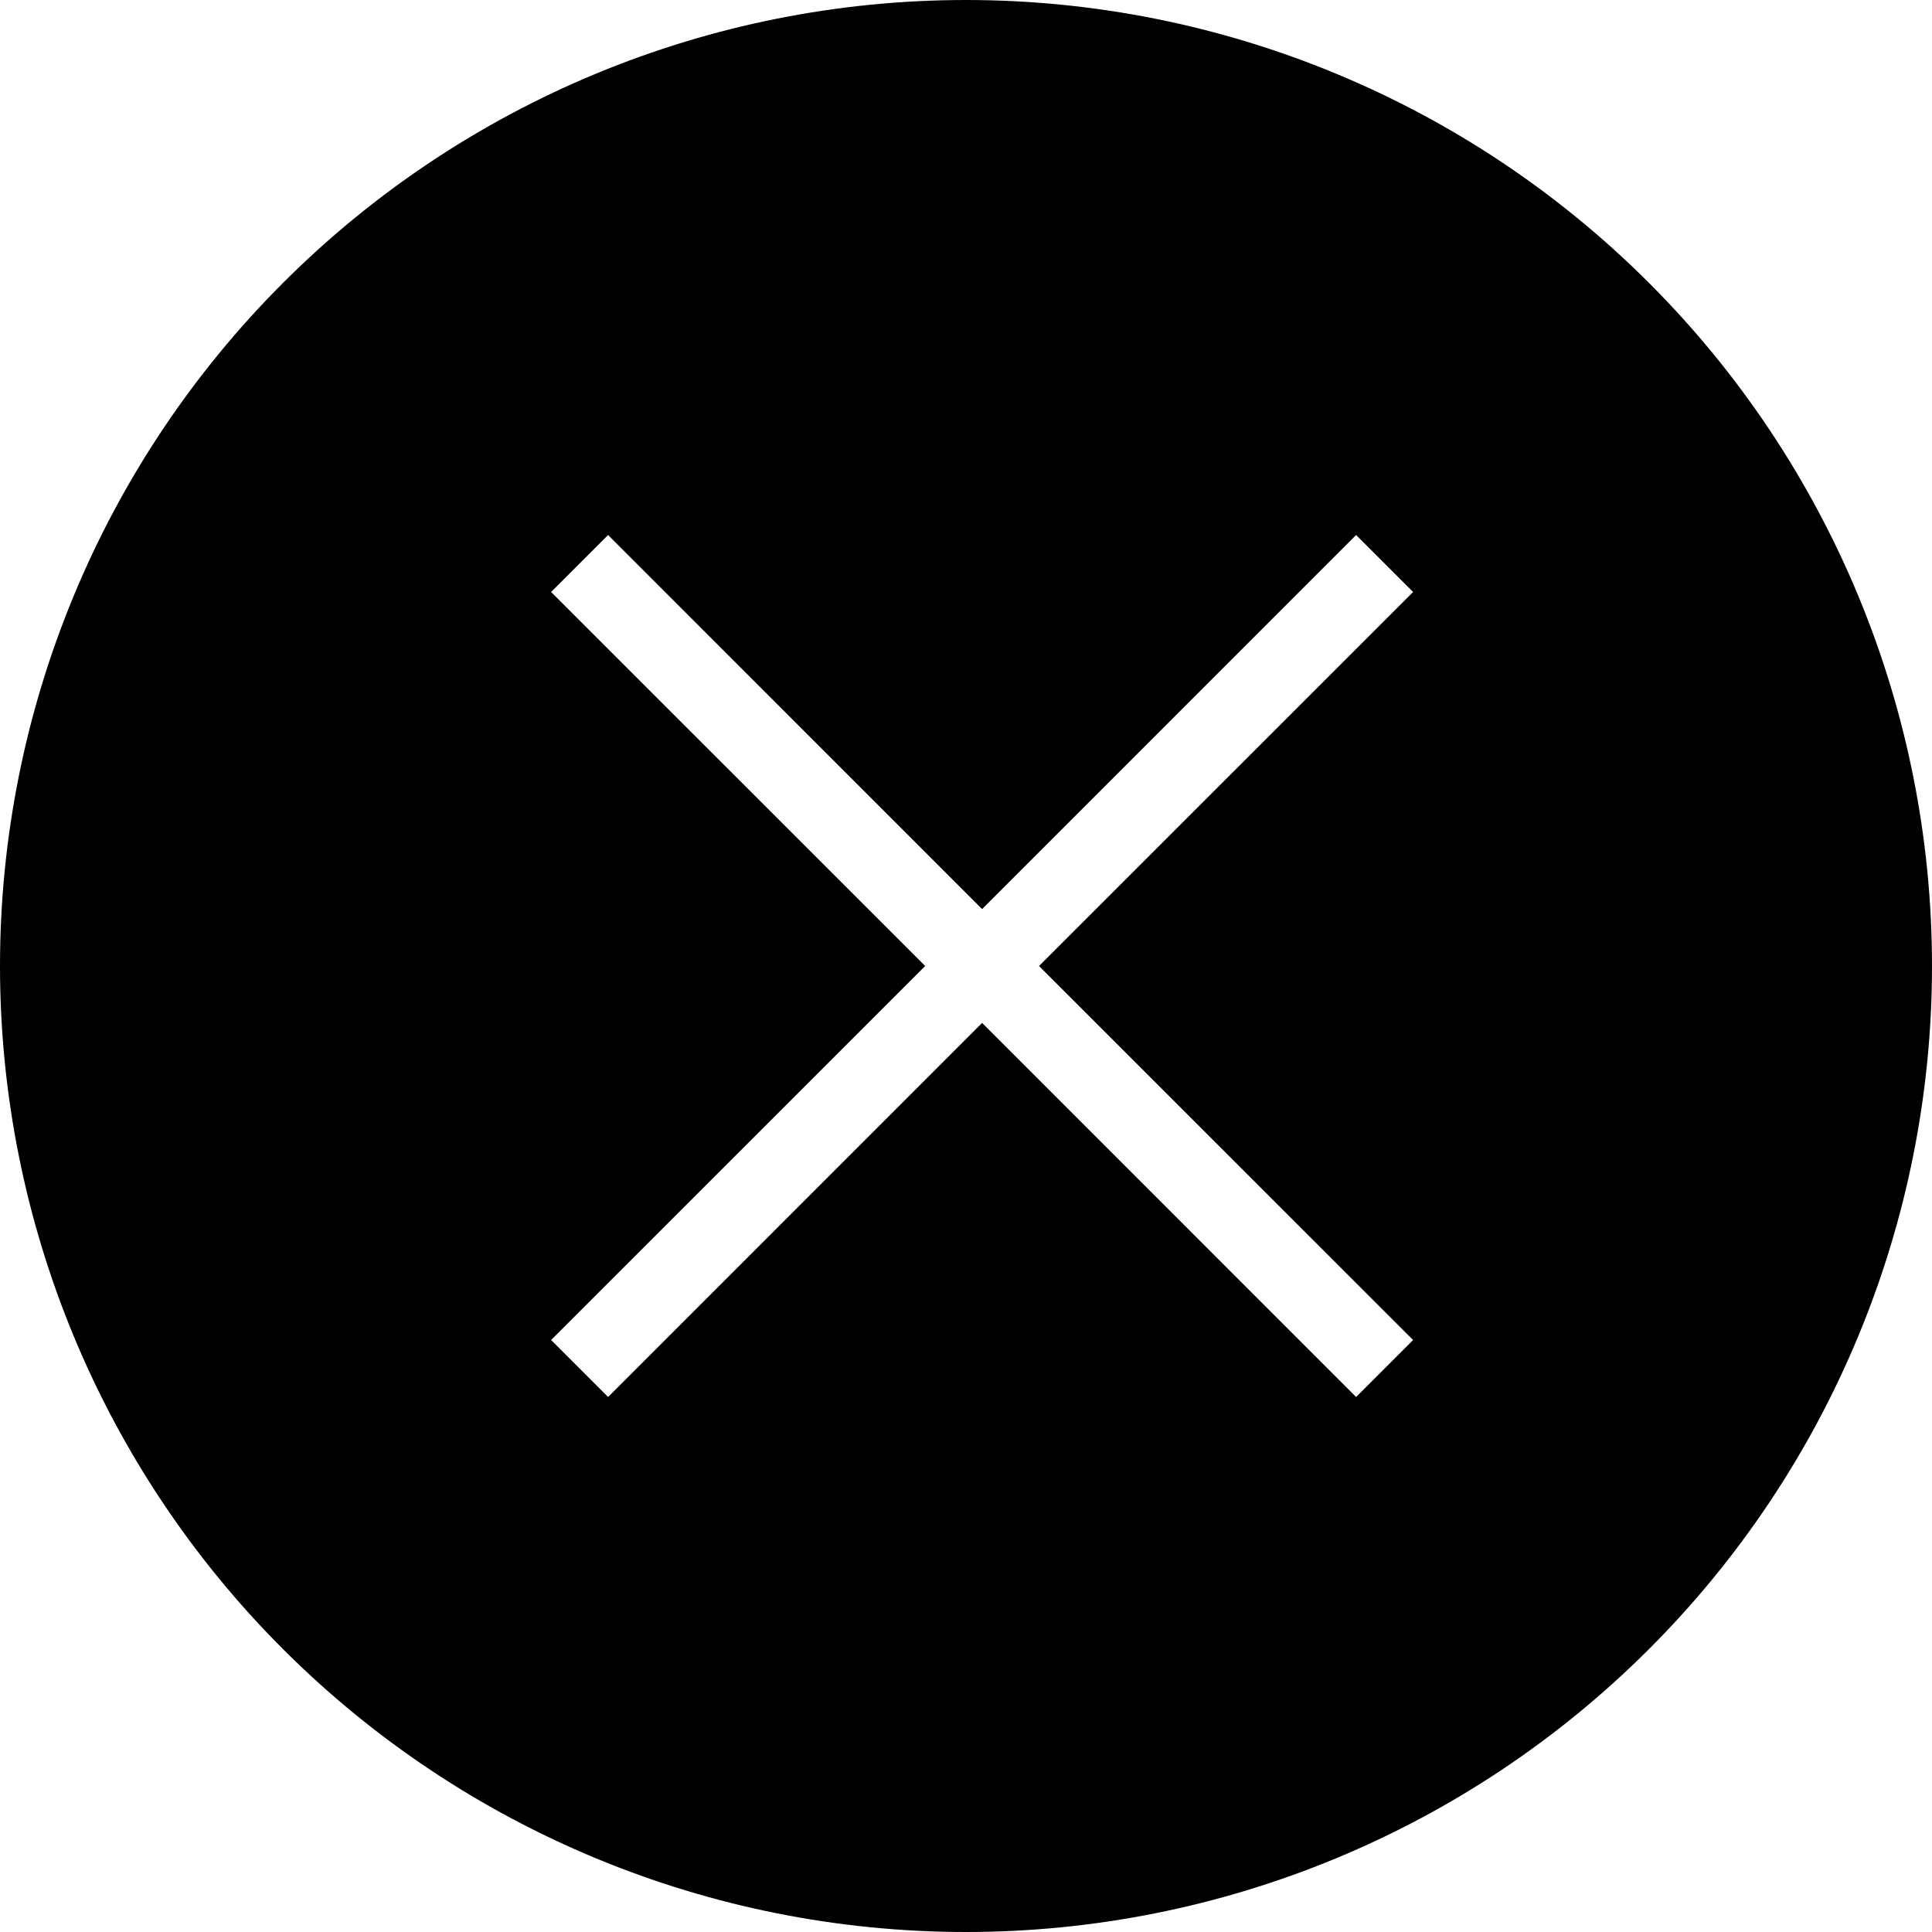
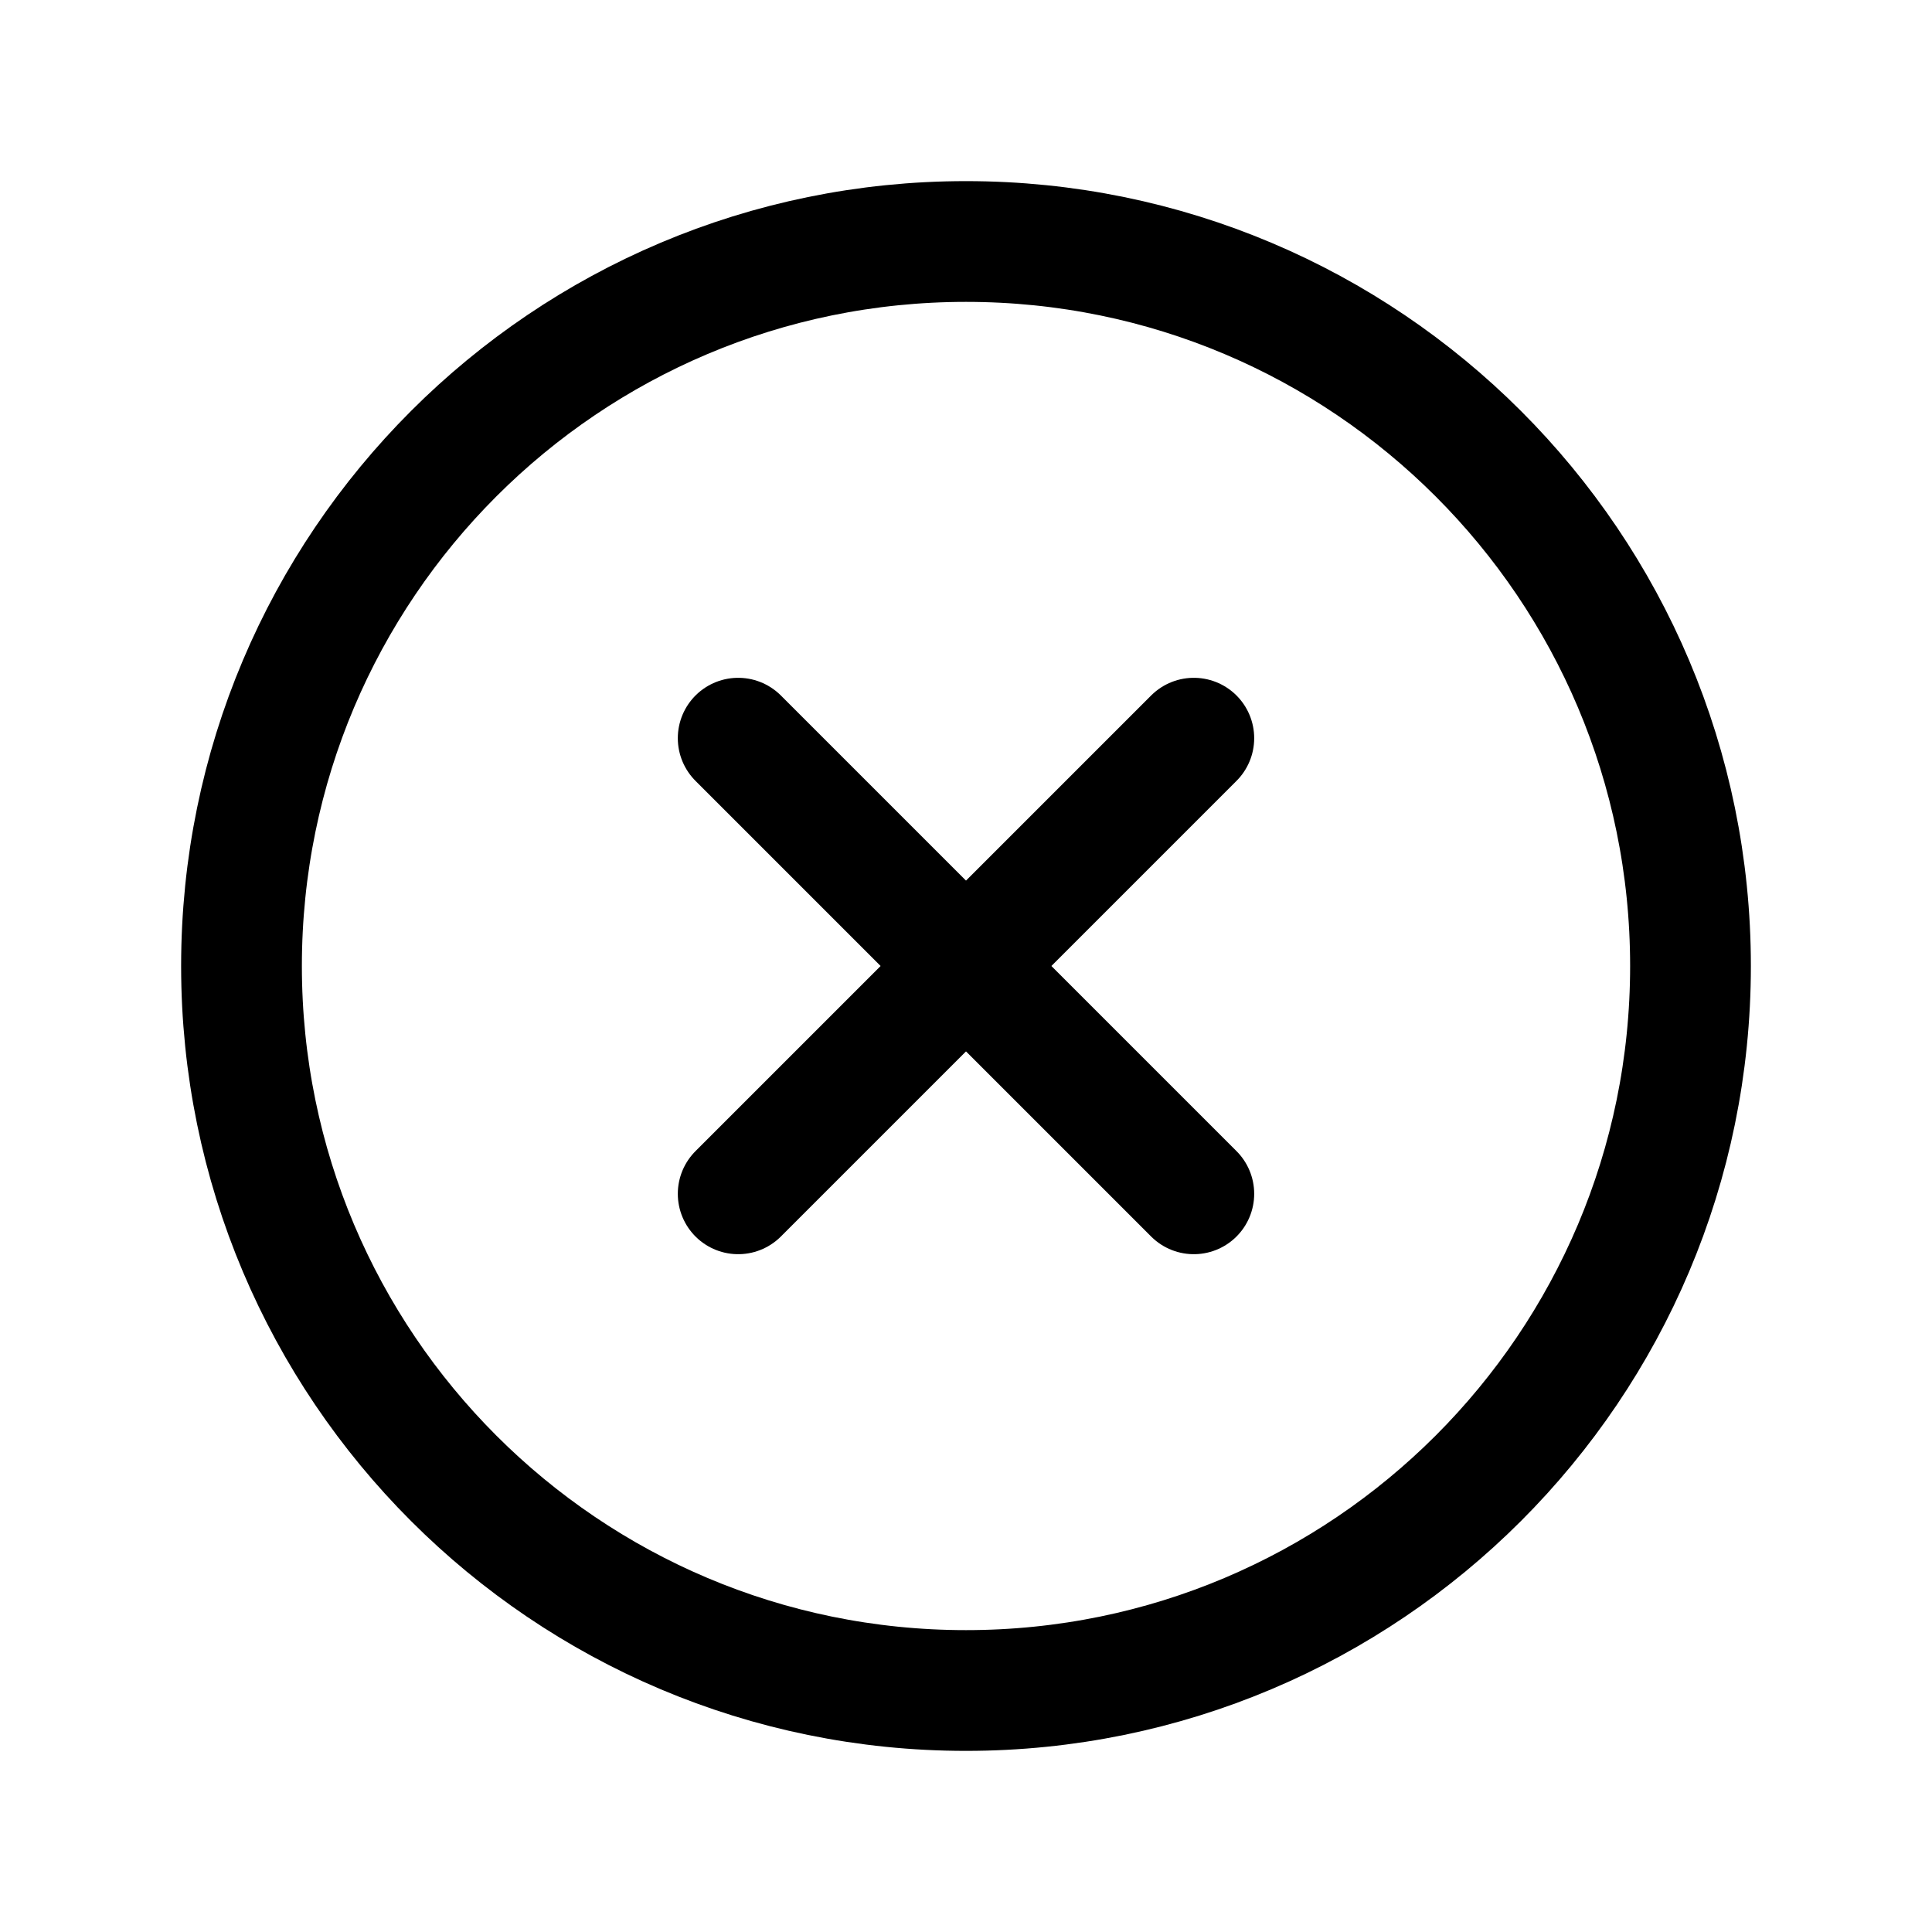
<svg xmlns="http://www.w3.org/2000/svg" viewBox="0 0 24 24" fill="none">
-   <path fill-rule="evenodd" clip-rule="evenodd" d="M3.515 20.485C1.264 18.235 0 15.183 0 12C0 8.817 1.264 5.765 3.515 3.515C5.765 1.264 8.817 0 12 0C15.183 0 18.235 1.264 20.485 3.515C22.736 5.765 24 8.817 24 12C24 15.183 22.736 18.235 20.485 20.485C18.235 22.736 15.183 24 12 24C8.817 24 5.765 22.736 3.515 20.485ZM6.846 7.354L11.493 12L6.846 16.646L7.554 17.354L12.2 12.707L16.846 17.354L17.554 16.646L12.907 12L17.554 7.354L16.846 6.646L12.2 11.293L7.554 6.646L6.846 7.354Z" fill="currentColor" />
+   <path d="M14.83 9.17L9.17 14.83" stroke="currentColor" stroke-width="1.5" stroke-linecap="round" stroke-linejoin="round" />
+   <path d="M14.83 14.83L9.17 9.17" stroke="currentColor" stroke-width="1.5" stroke-linecap="round" stroke-linejoin="round" />
+   <path fill-rule="evenodd" clip-rule="evenodd" d="M12 21V21C7.029 21 3 16.971 3 12V12C3 7.029 7.029 3 12 3V3C16.971 3 21 7.029 21 12V12C21 16.971 16.971 21 12 21Z" stroke="currentColor" stroke-width="1.5" stroke-linecap="round" stroke-linejoin="round" />
</svg>
